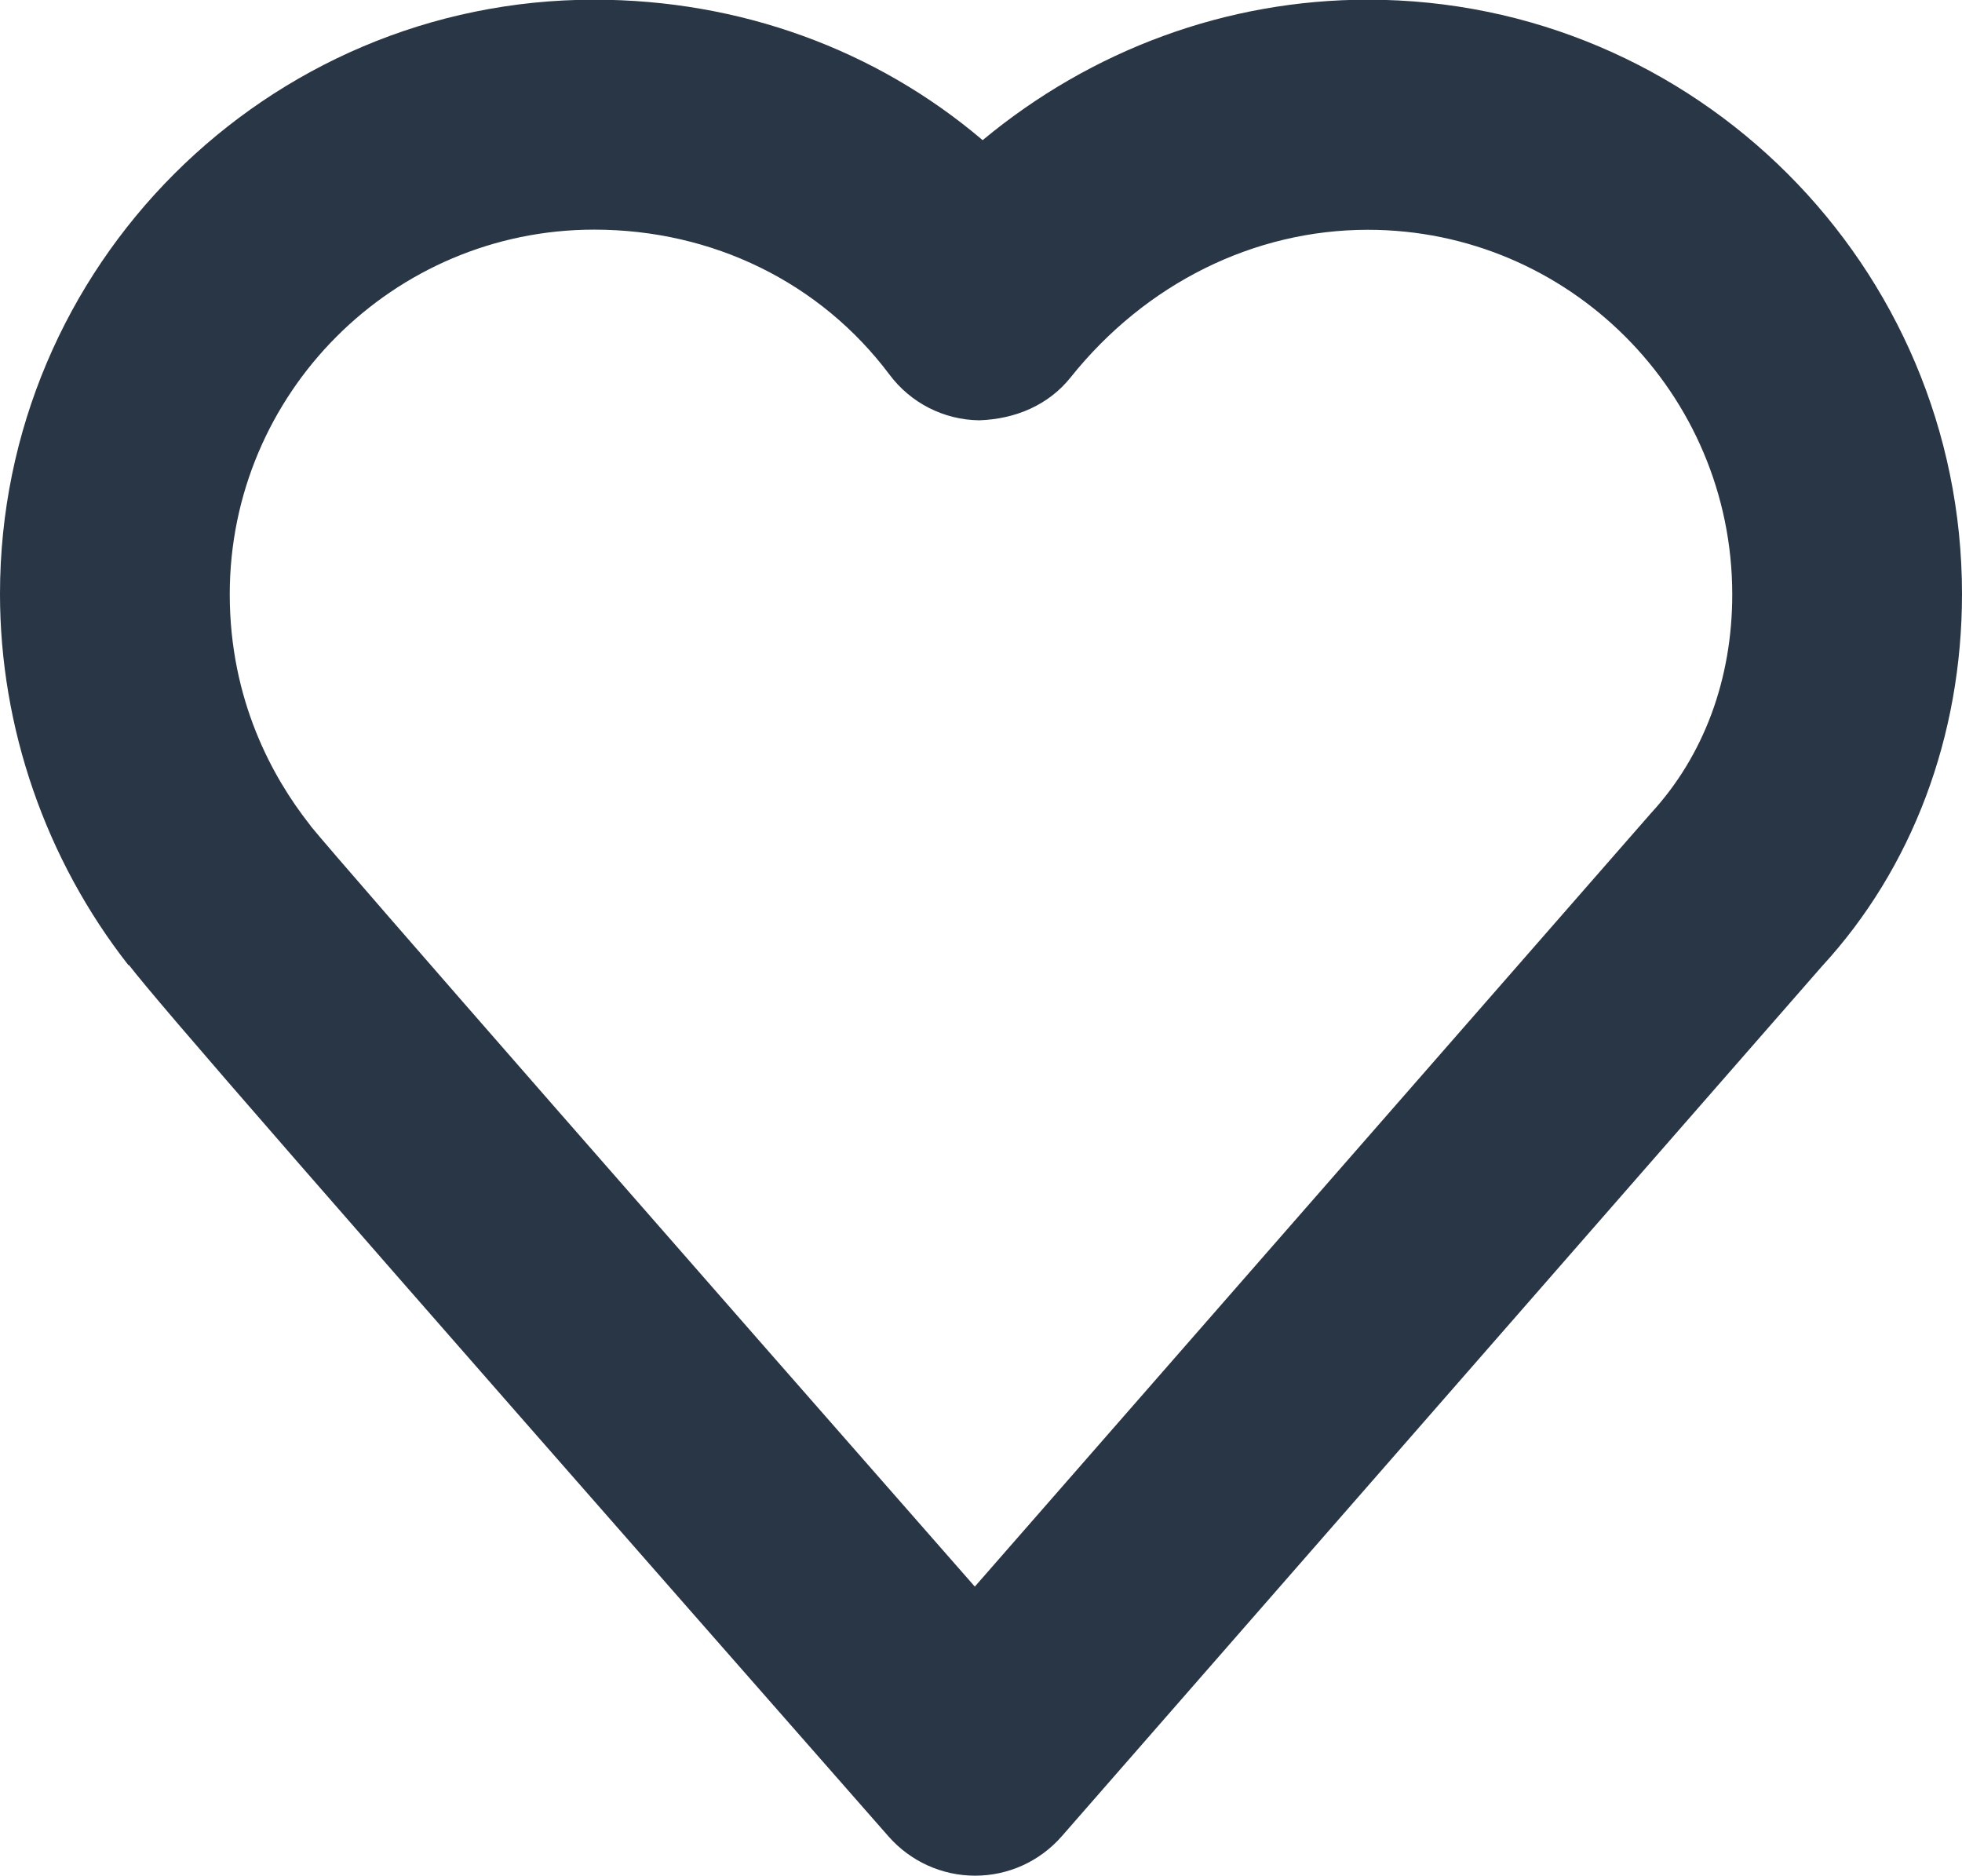
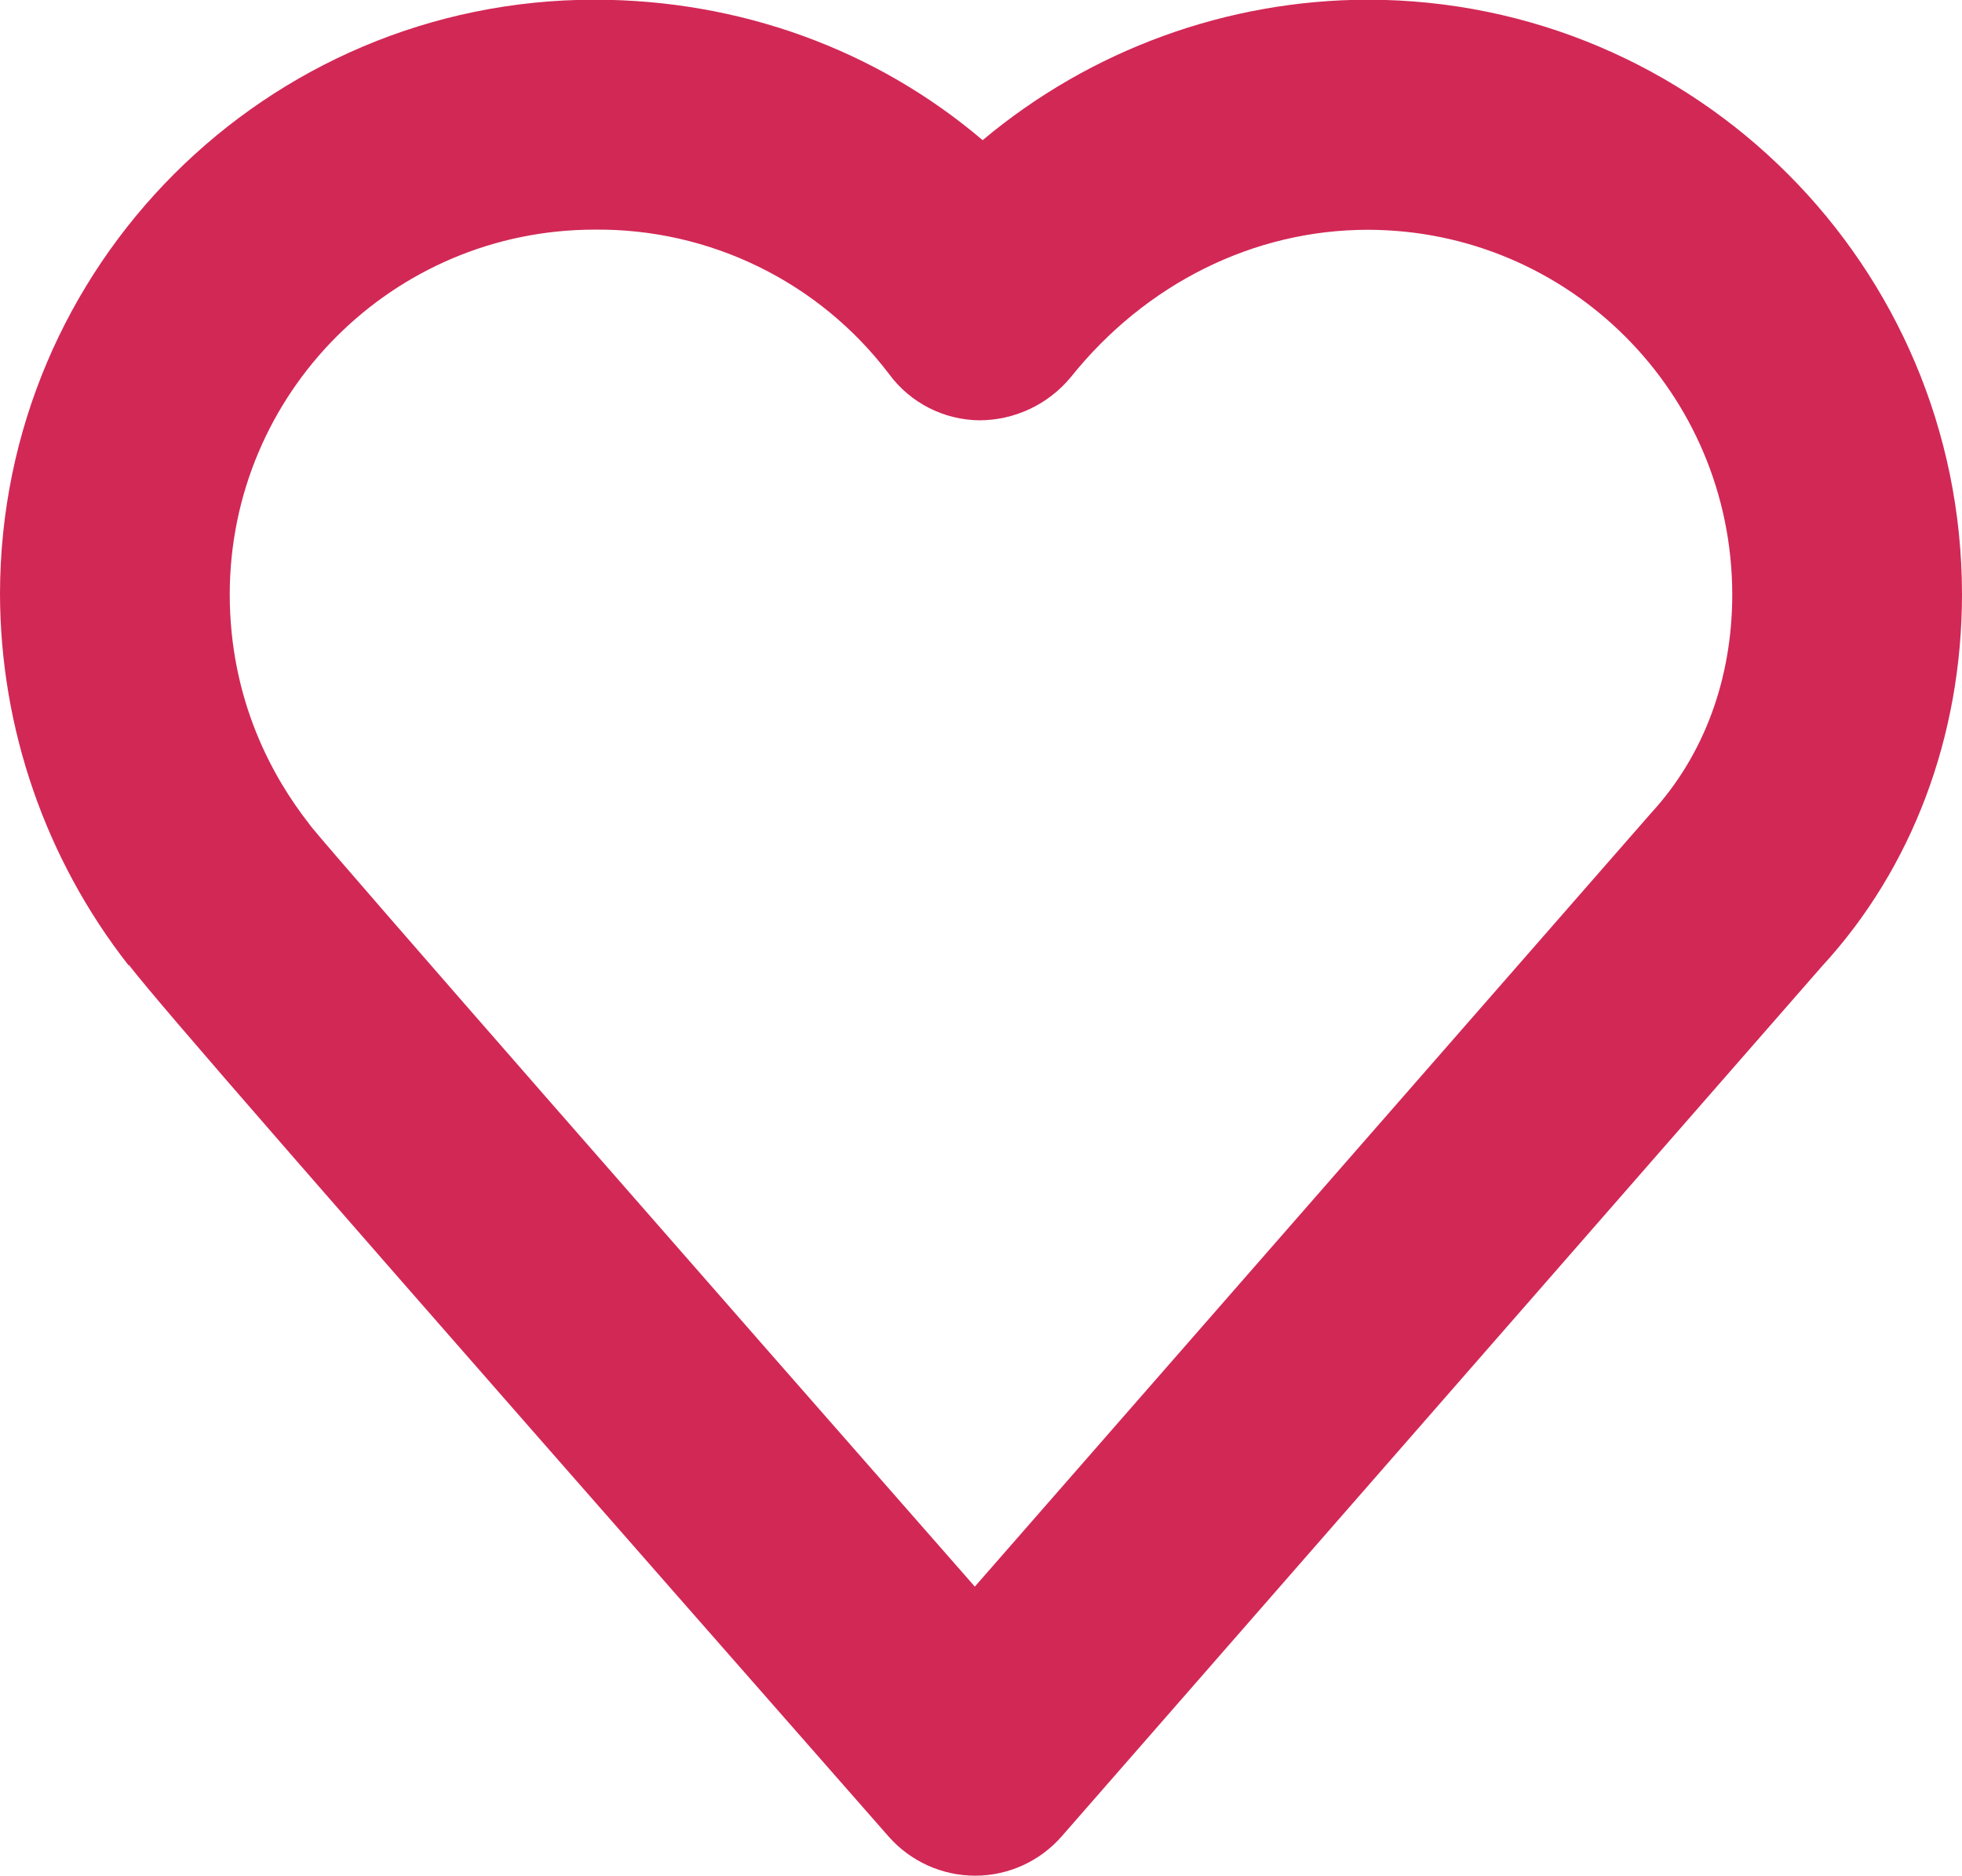
- <svg xmlns="http://www.w3.org/2000/svg" version="1.0" id="Layer_1" x="0px" y="0px" width="12.545px" height="11.99px" viewBox="521.939 473.064 12.545 11.99" enable-background="new 521.939 473.064 12.545 11.99" xml:space="preserve">
-   <g>
-     <path fill="#283645" d="M528.174,485.055c-0.212,0-0.412-0.091-0.552-0.249c-3.798-4.324-4.644-5.298-4.858-5.572l-0.004,0.0 c-0.529-0.675-0.821-1.518-0.821-2.373c0-2.095,1.704-3.799,3.799-3.799c0.934,0,1.804,0.32,2.484,0.898 c0.696-0.578,1.56-0.898,2.463-0.898c2.095,0,3.799,1.704,3.799,3.799c0,0.909-0.318,1.754-0.896,2.381l-4.86,5.561 C528.587,484.964,528.386,485.055,528.174,485.055L528.174,485.055z M523.929,478.349c0.208,0.255,2.471,2.839,4.243,4.858 l4.323-4.944c0.34-0.369,0.52-0.86,0.52-1.399c0-1.285-1.045-2.331-2.33-2.331c-0.729,0-1.421,0.344-1.9,0.943 c-0.142,0.178-0.353,0.267-0.585,0.275c-0.227-0.003-0.439-0.111-0.575-0.294c-0.441-0.587-1.129-0.925-1.887-0.925 c-1.285,0-2.33,1.046-2.33,2.331c0,0.678,0.275,1.171,0.507,1.467C523.919,478.336,523.925,478.342,523.929,478.349z" />
-   </g>
+ <svg xmlns="http://www.w3.org/2000/svg" version="1" width="12.545" height="11.99" viewBox="521.939 473.064 12.545 11.99">;<path style="fill:#d22856;" d="M528.174 485.055a.737.737 0 0 1-.552-.249c-3.798-4.324-4.644-5.298-4.858-5.572h-.004a3.866 3.866 0 0 1-.821-2.373 3.803 3.803 0 0 1 3.799-3.799c.934 0 1.804.32 2.484.898a3.847 3.847 0 0 1 2.463-.898 3.803 3.803 0 0 1 3.799 3.799c0 .909-.318 1.754-.896 2.381l-4.86 5.561a.735.735 0 0 1-.554.252zm-4.245-6.706c.208.255 2.471 2.839 4.243 4.858l4.323-4.944c.34-.369.52-.86.52-1.399a2.333 2.333 0 0 0-2.33-2.331c-.729 0-1.421.344-1.9.943a.76.76 0 0 1-.585.275.727.727 0 0 1-.575-.294 2.333 2.333 0 0 0-1.887-.925 2.333 2.333 0 0 0-2.33 2.331c0 .678.275 1.171.507 1.467l.014.019z" />
</svg>
